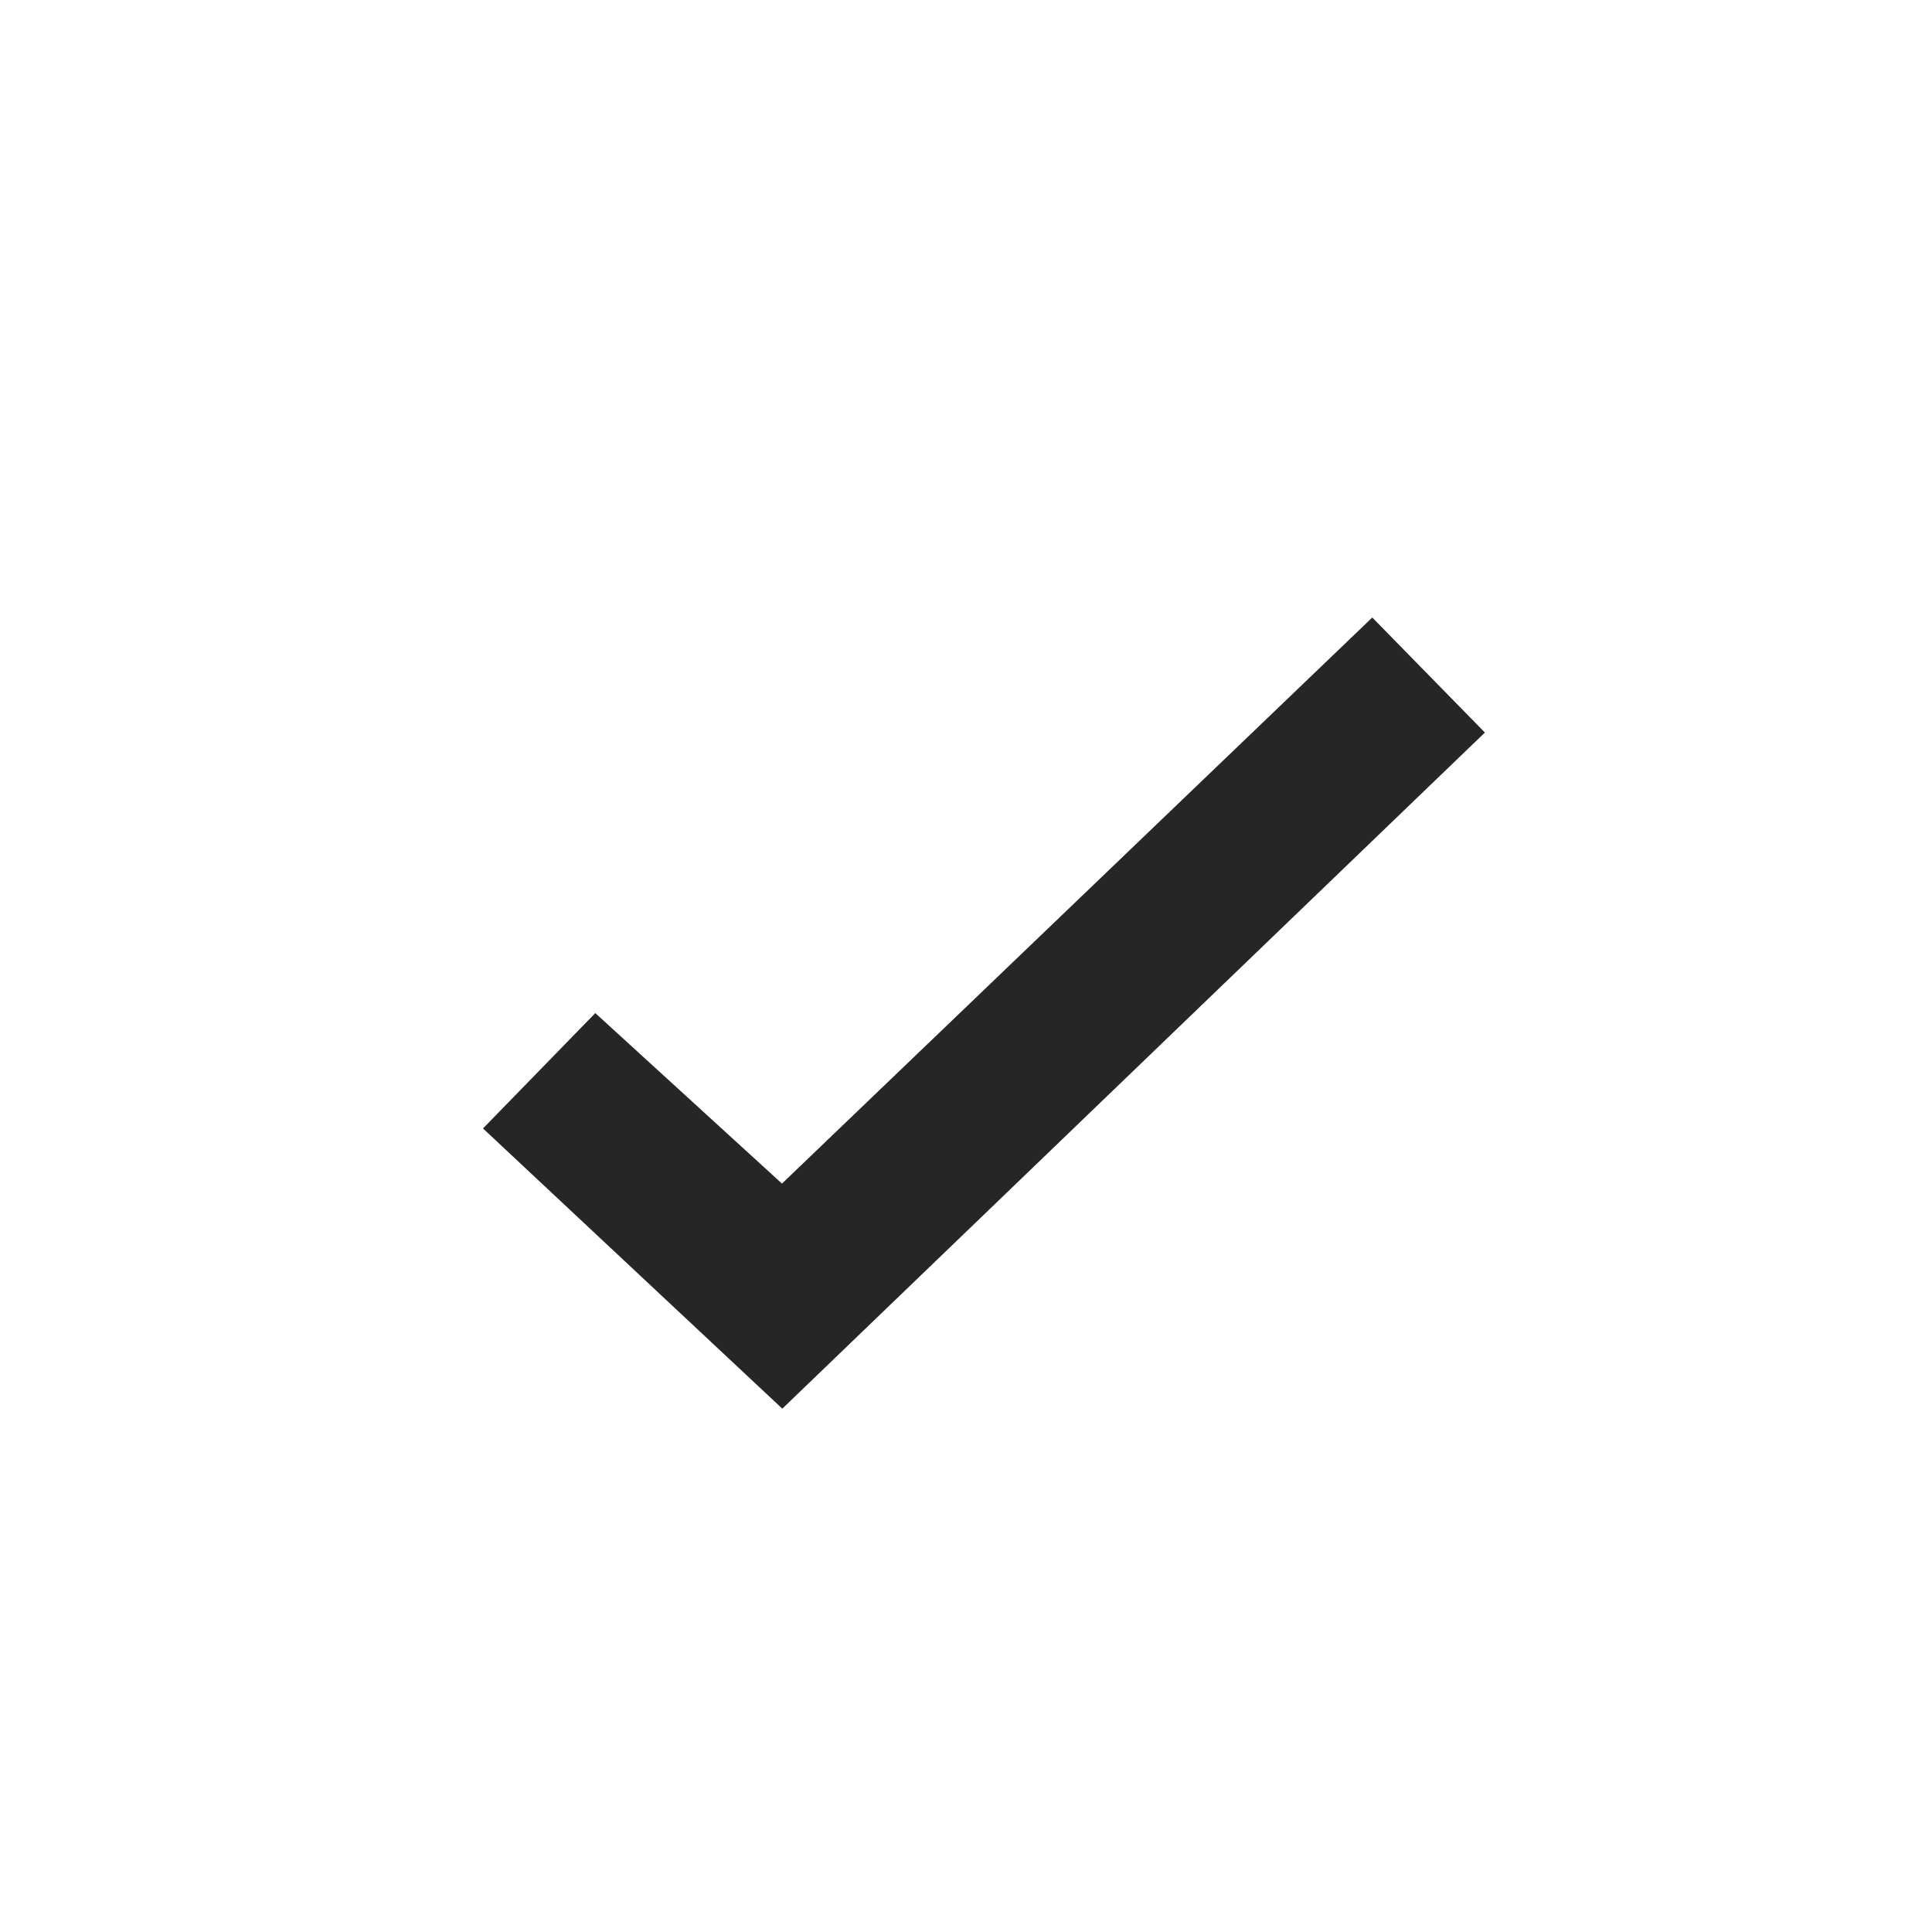
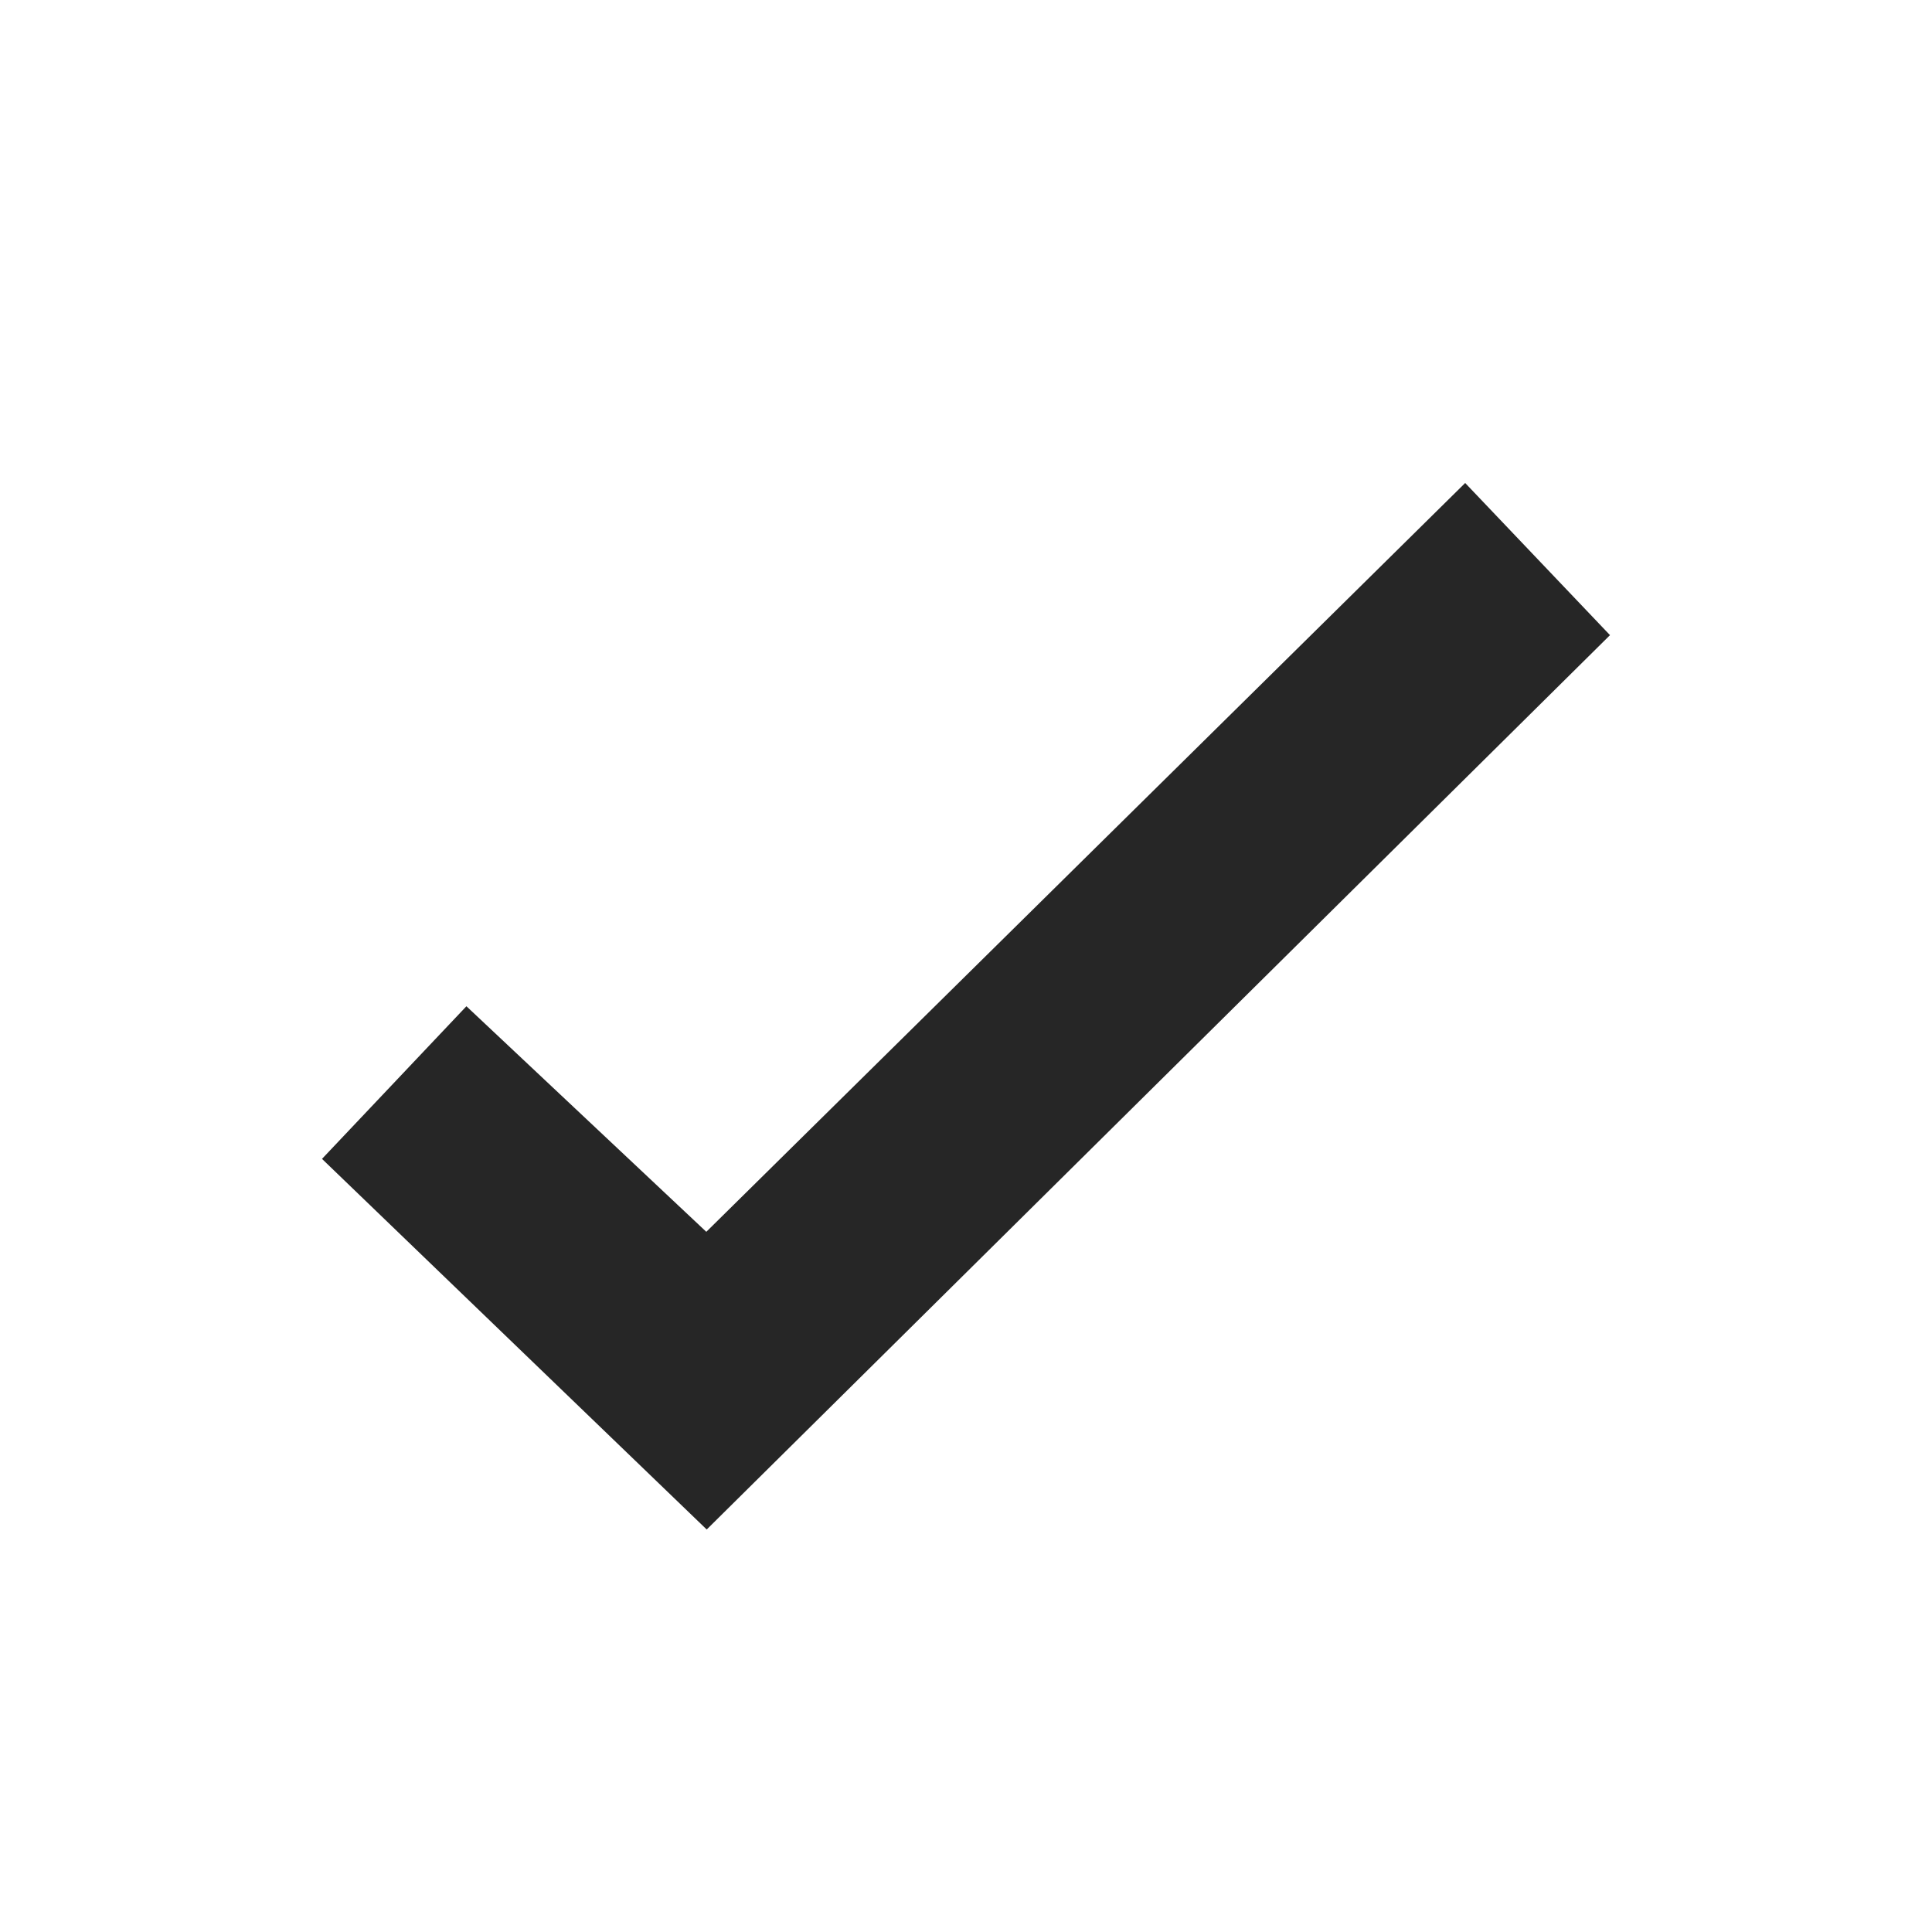
<svg xmlns="http://www.w3.org/2000/svg" width="24" height="24" viewBox="0 0 24 24" fill="none">
-   <path fill-rule="evenodd" clip-rule="evenodd" d="M17.047 7.671L18.446 9.1L9.718 17.499L6 14.018L7.395 12.585L9.714 14.703L17.047 7.671Z" fill="#262626" />
+   <path fill-rule="evenodd" clip-rule="evenodd" d="M18.201 6L20 7.89L8.779 19L4 14.396L5.794 12.5L8.774 15.302L18.201 6Z" fill="#262626" />
</svg>
